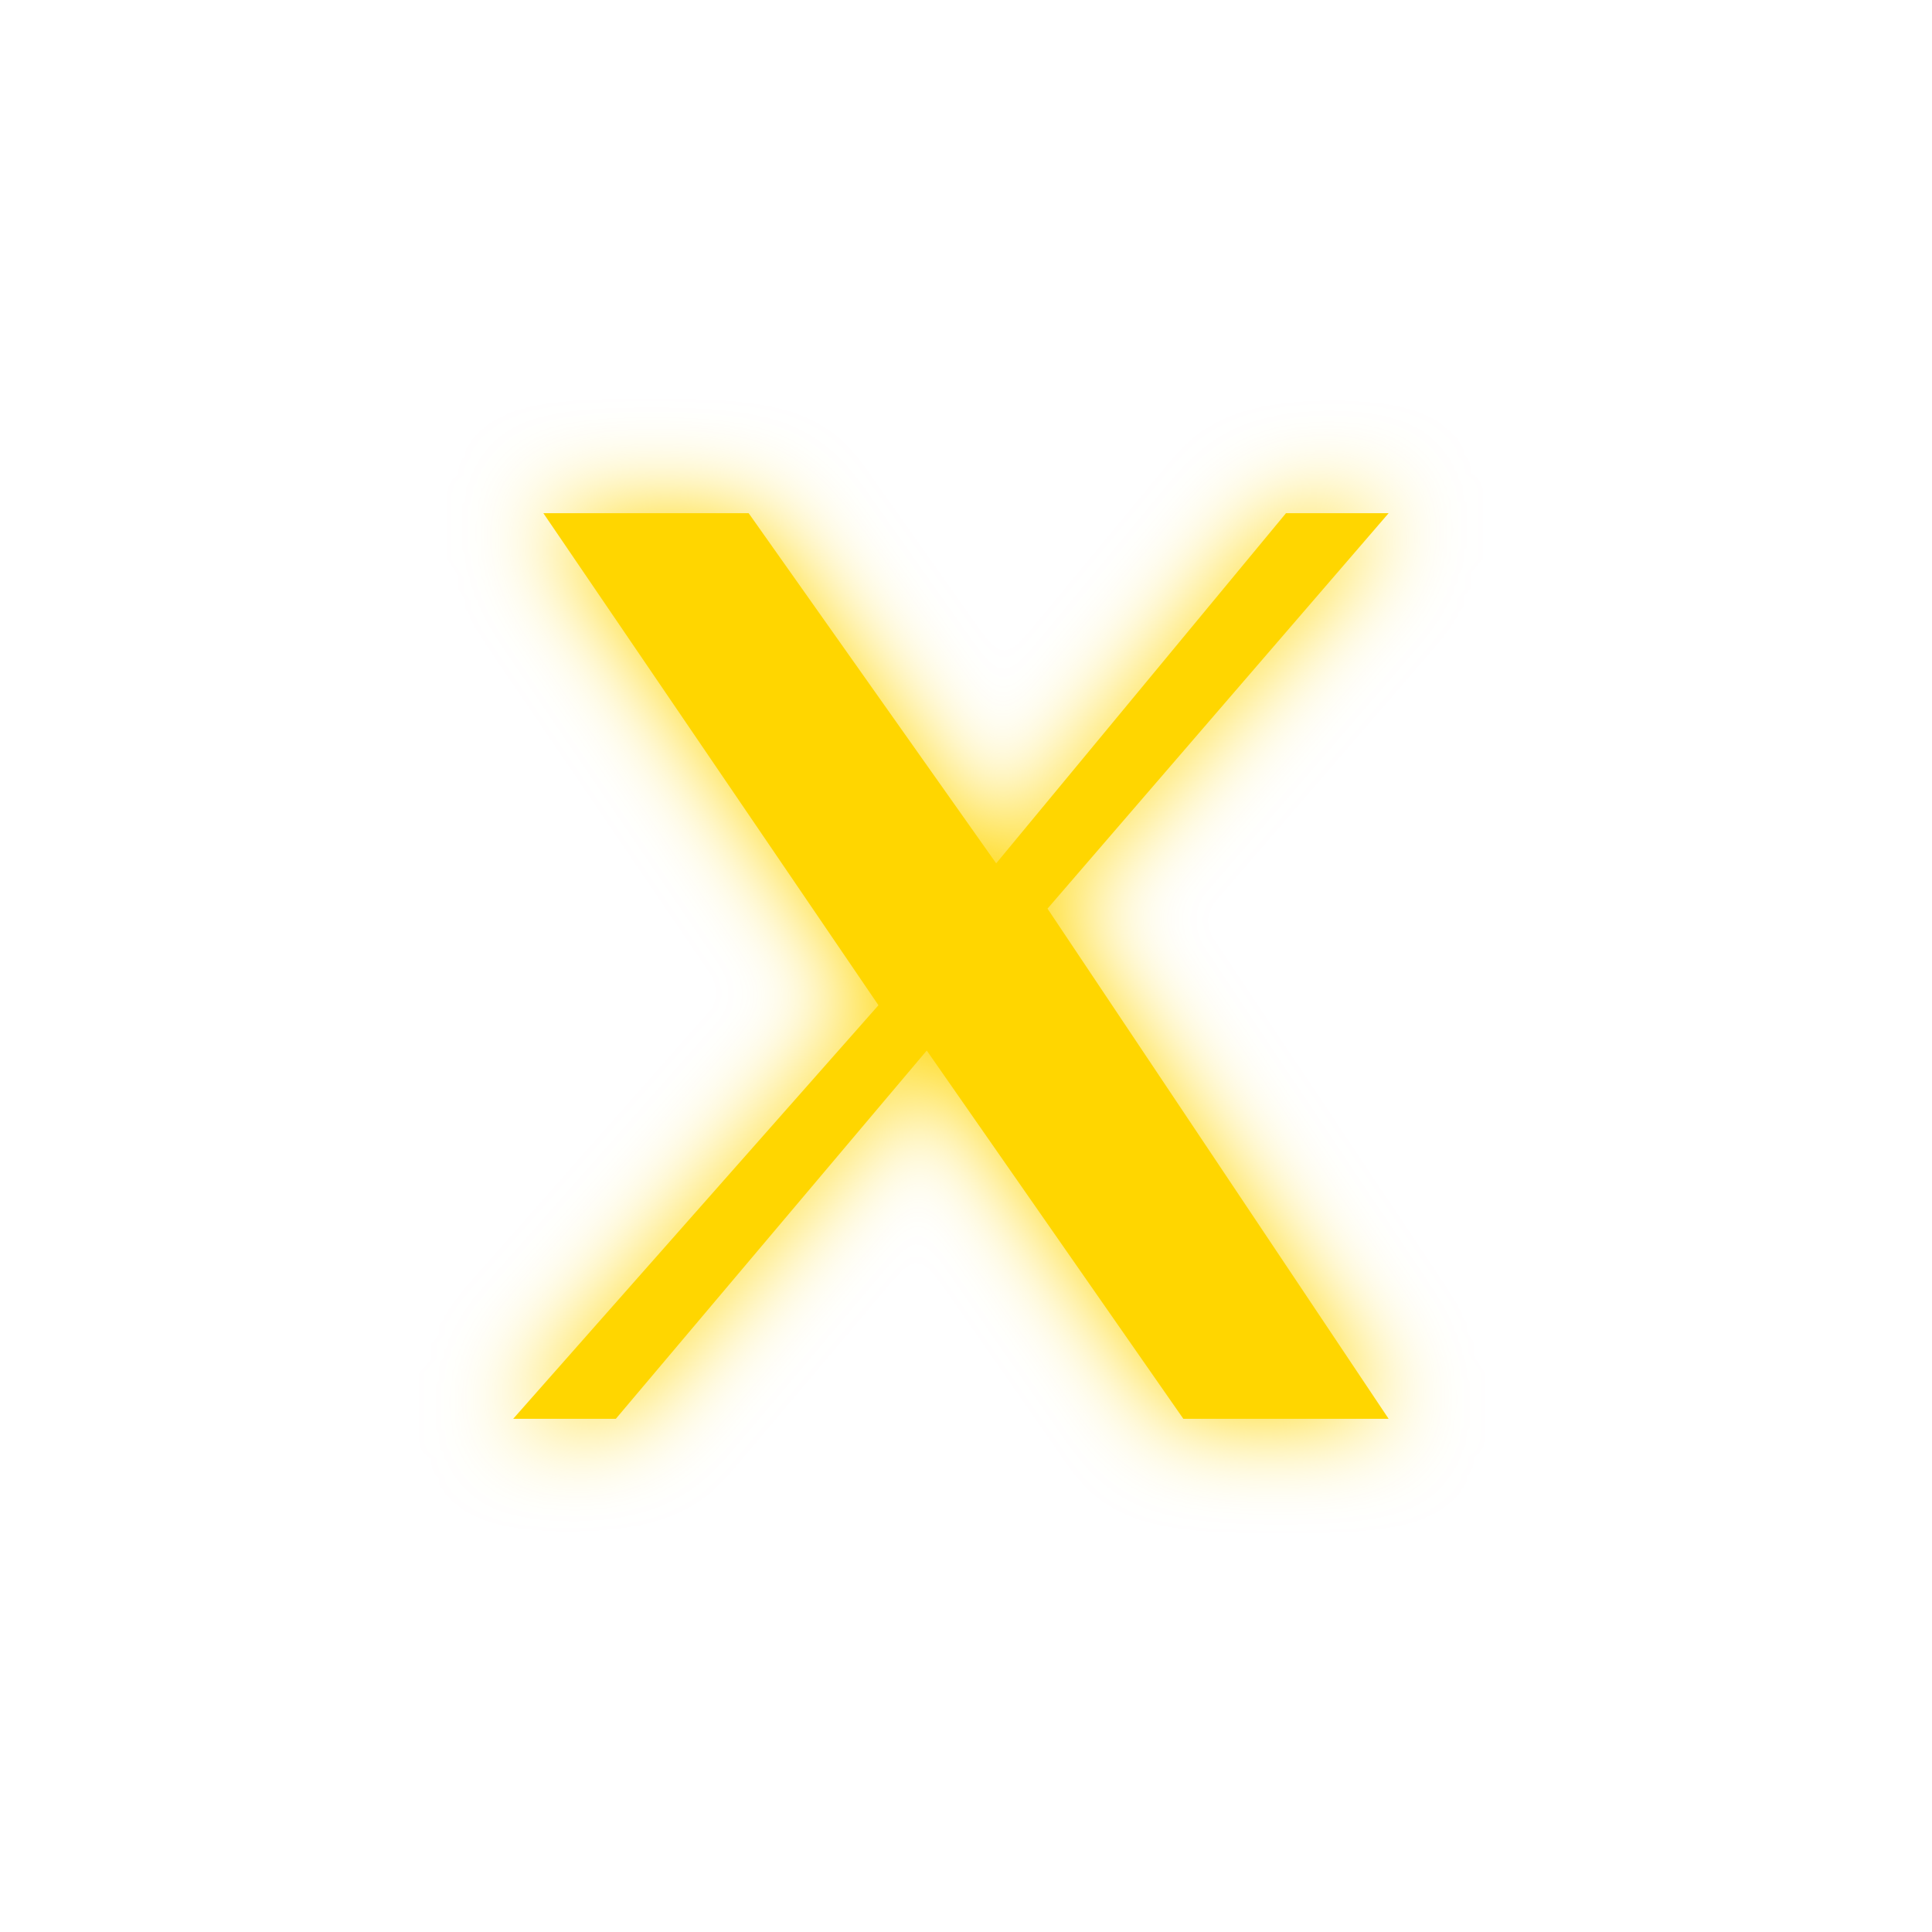
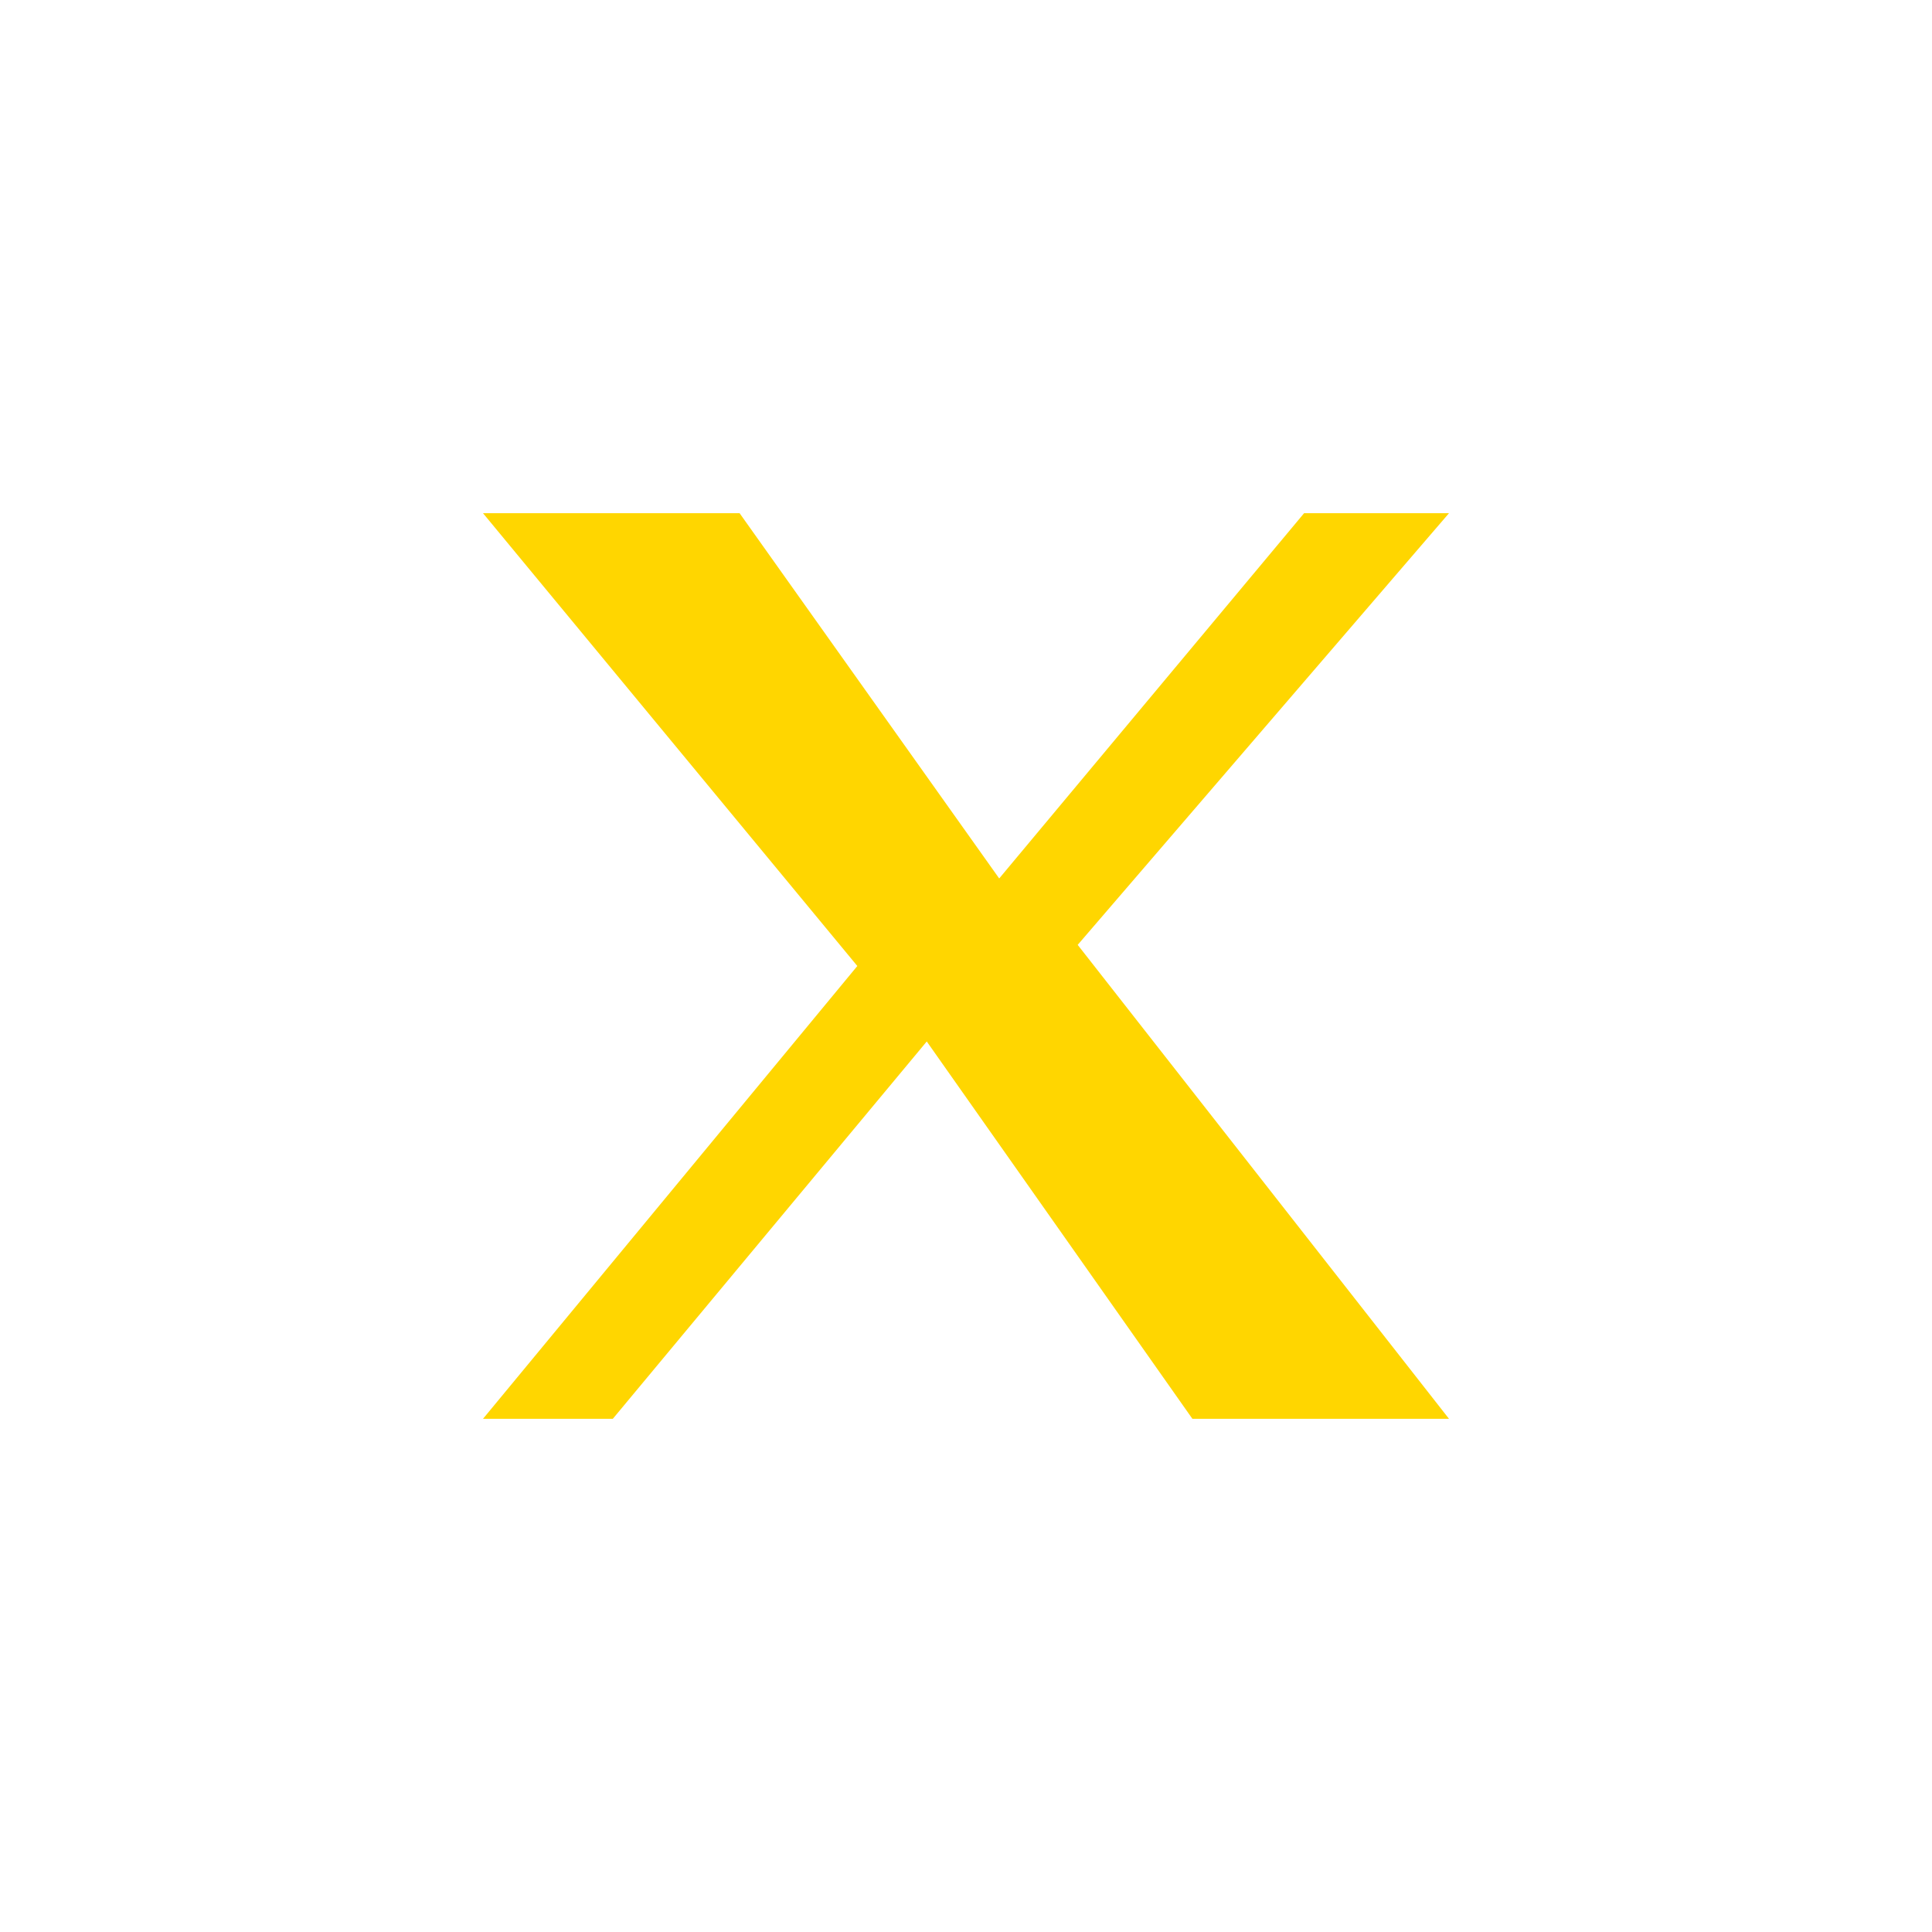
<svg xmlns="http://www.w3.org/2000/svg" width="64" height="64" viewBox="0 0 64 64" fill="none">
-   <defs>
-     <filter id="glow" x="-50%" y="-50%" width="200%" height="200%">
-       <feGaussianBlur stdDeviation="1.6" result="blur" />
-       <feMerge>
-         <feMergeNode in="blur" />
-         <feMergeNode in="SourceGraphic" />
-       </feMerge>
-     </filter>
-   </defs>
-   <g filter="url(#glow)">
-     <path d="M18 17H24.8L33 28.6L42.6 17H46L34.7 30.1L46 47H39.2L30.7 34.8L20.4 47H17L29.1 33.3L18 17Z" fill="#FFD600" />
-   </g>
+   <path d="M16 17H24.5L33.1 29.1L43.2 17H48L35.7 31.3L48 47H39.5L30.7 34.5L20.3 47H16L28.4 32L16 17Z" fill="#FFD600" />
</svg>
